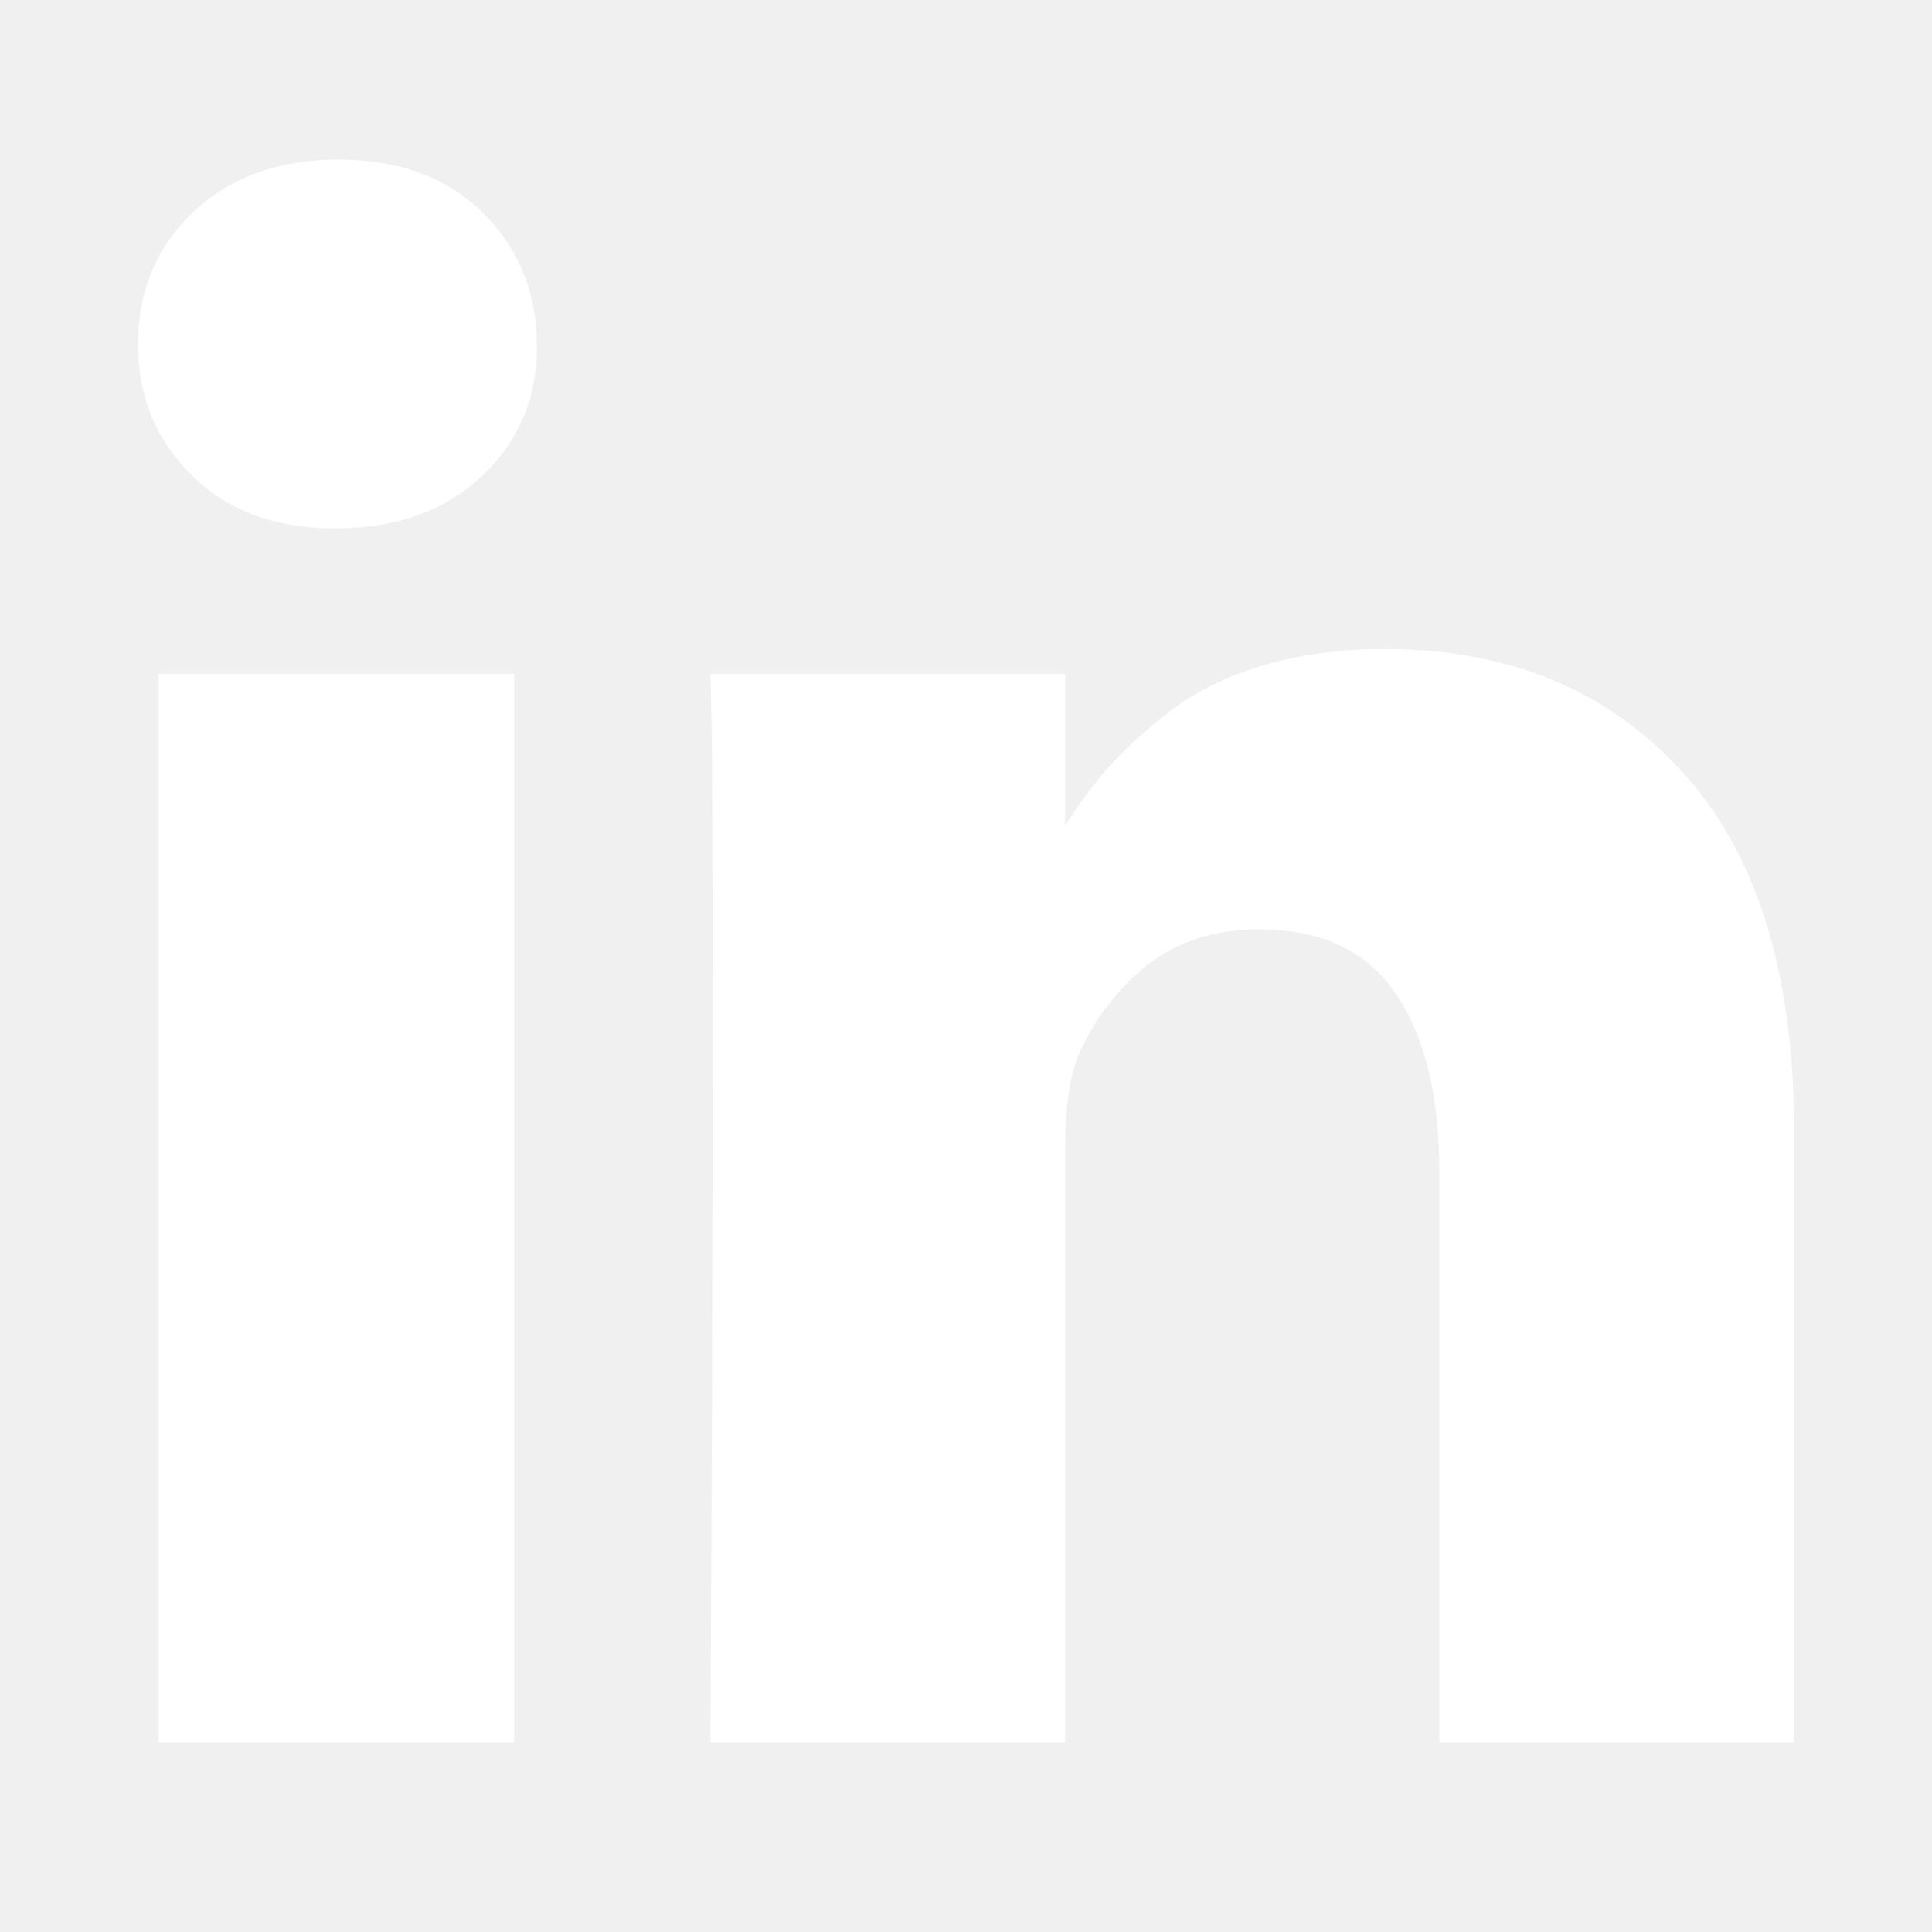
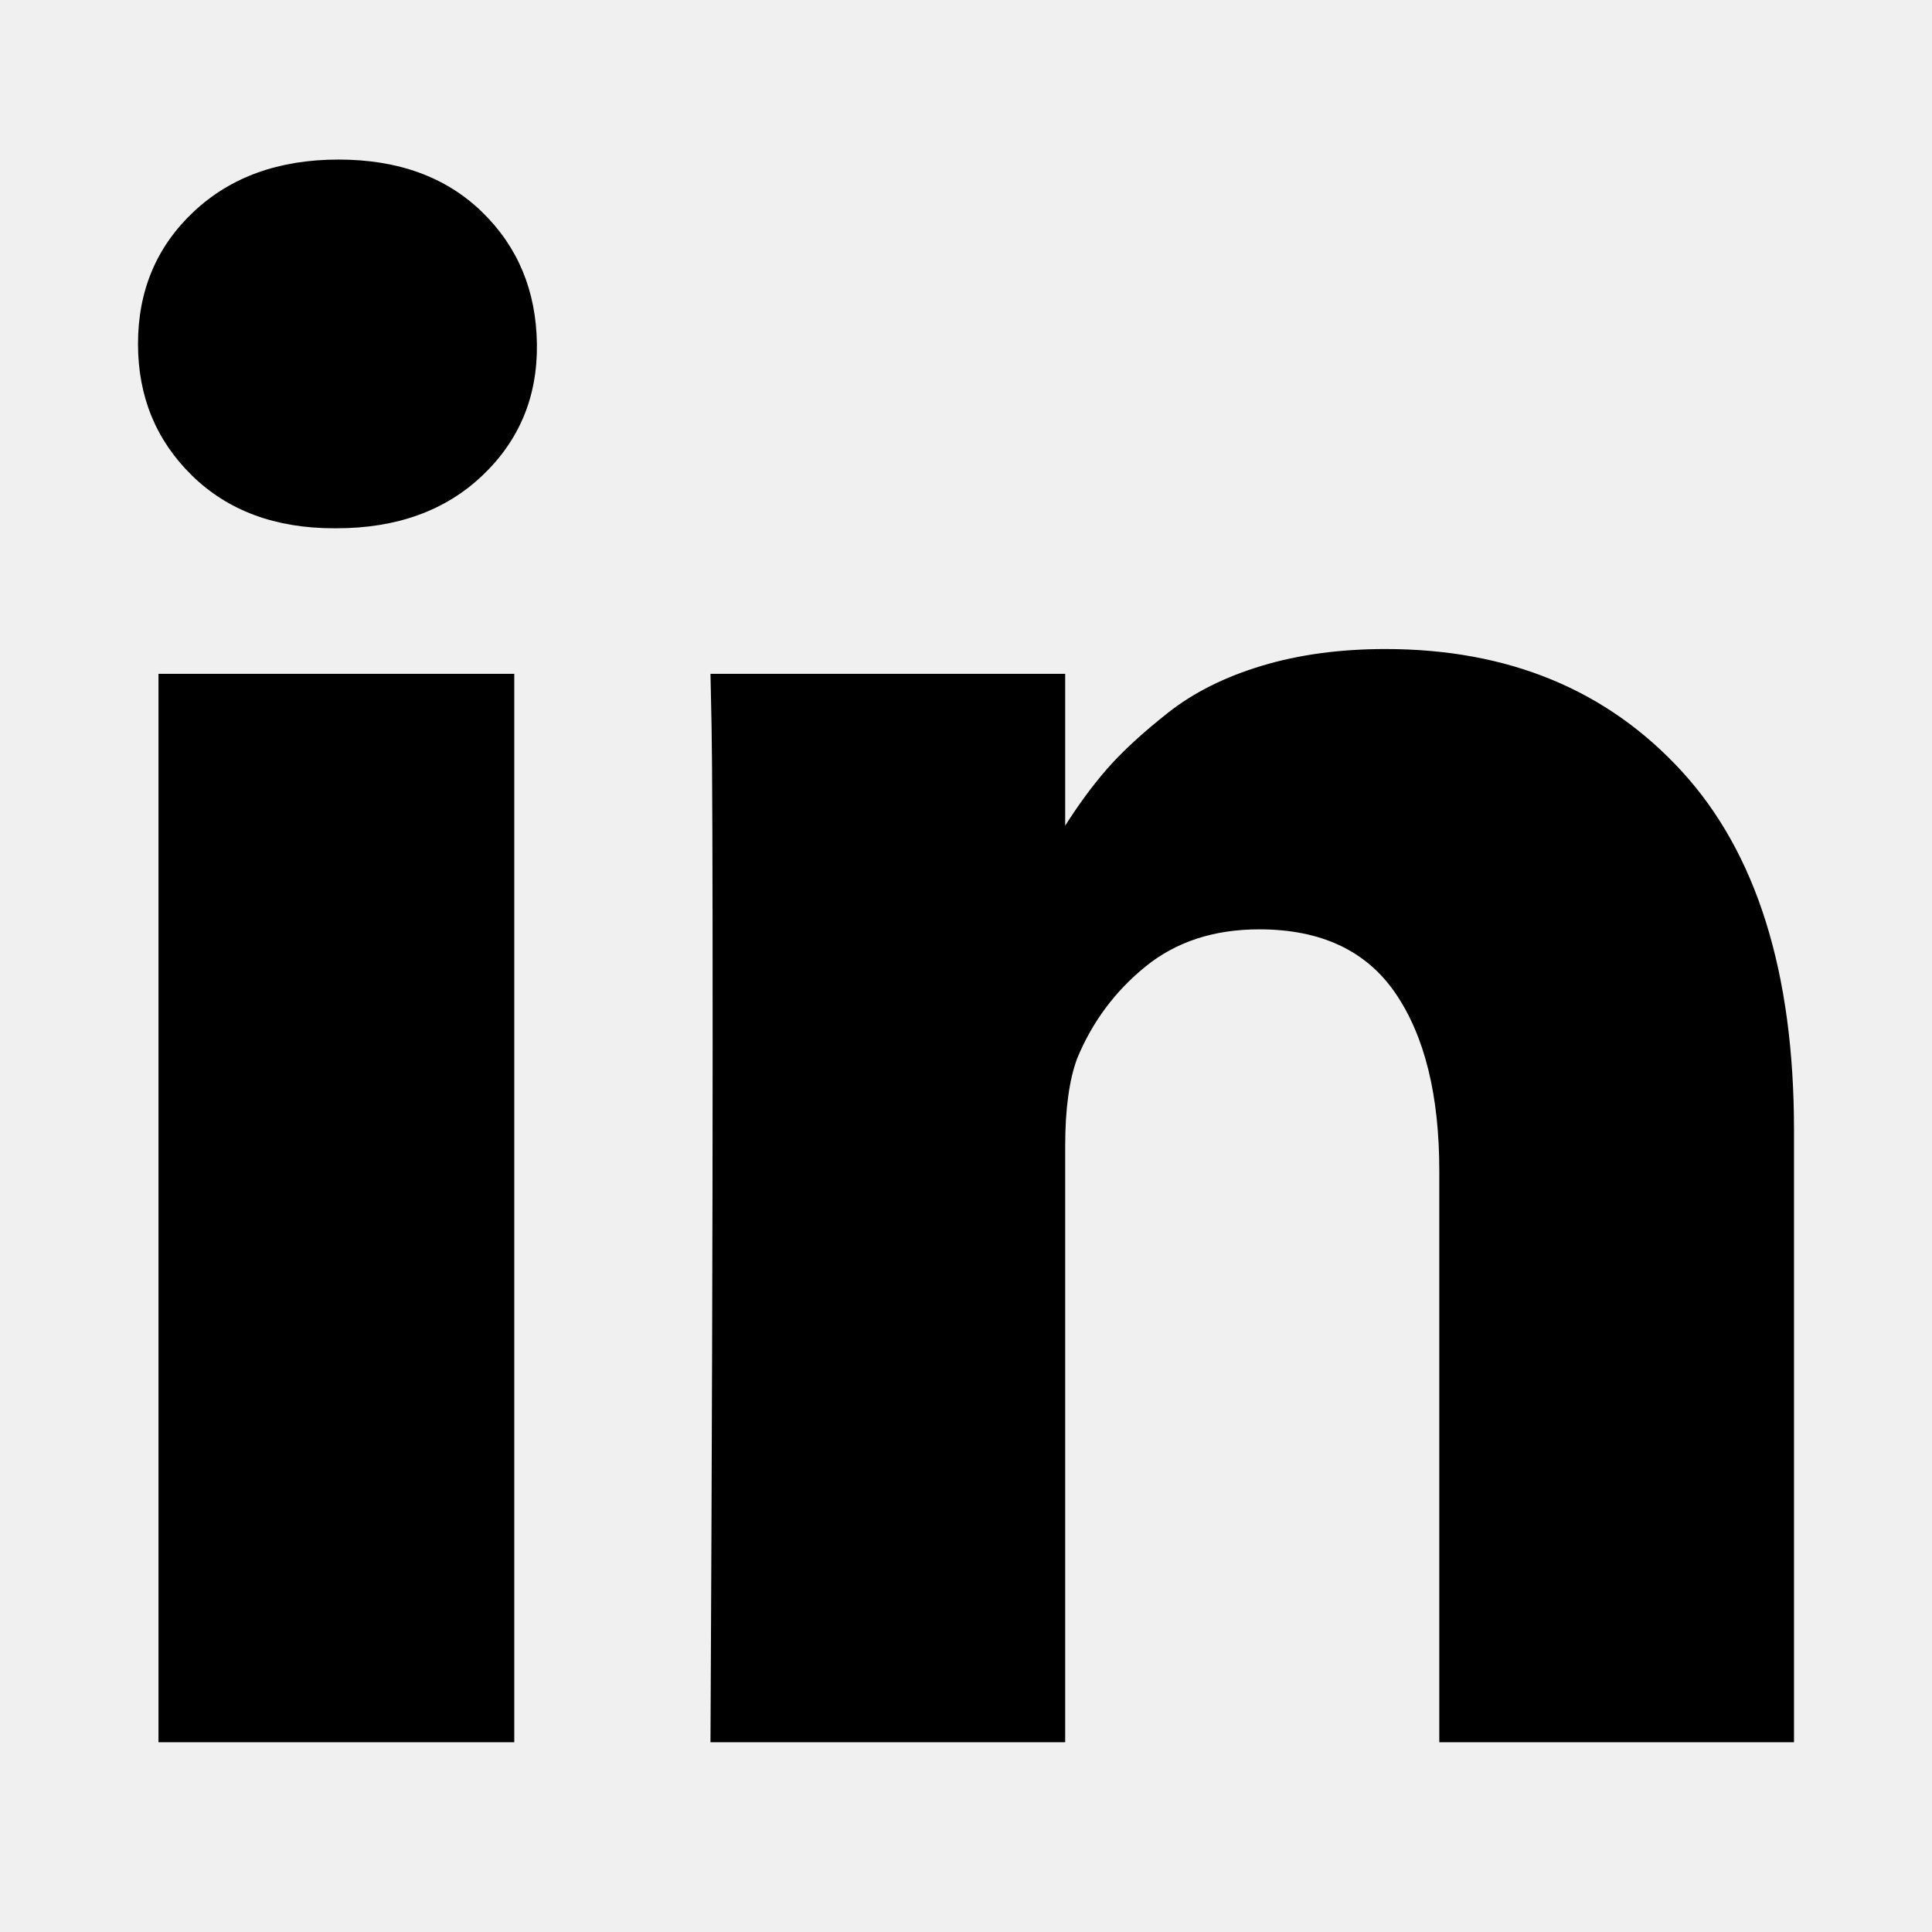
<svg xmlns="http://www.w3.org/2000/svg" width="1792" height="1792" viewBox="0 0 1792 1792">
-   <path d="M477 625v991h-330v-991h330zm21-306q1 73-50.5 122t-135.5 49h-2q-82 0-132-49t-50-122q0-74 51.5-122.5t134.5-48.5 133 48.5 51 122.5zm1166 729v568h-329v-530q0-105-40.5-164.5t-126.5-59.5q-63 0-105.5 34.5t-63.5 85.5q-11 30-11 81v553h-329q2-399 2-647t-1-296l-1-48h329v144h-2q20-32 41-56t56.5-52 87-43.5 114.5-15.5q171 0 275 113.5t104 332.5z" fill="#fff" />
+   <path d="M477 625v991h-330v-991h330zm21-306q1 73-50.5 122t-135.5 49h-2q-82 0-132-49t-50-122q0-74 51.5-122.5t134.5-48.5 133 48.5 51 122.5zm1166 729v568h-329v-530q0-105-40.5-164.5t-126.5-59.5q-63 0-105.5 34.5t-63.5 85.5q-11 30-11 81v553h-329q2-399 2-647t-1-296l-1-48h329v144h-2q20-32 41-56t56.5-52 87-43.5 114.5-15.5q171 0 275 113.5t104 332.5z" />
</svg>
